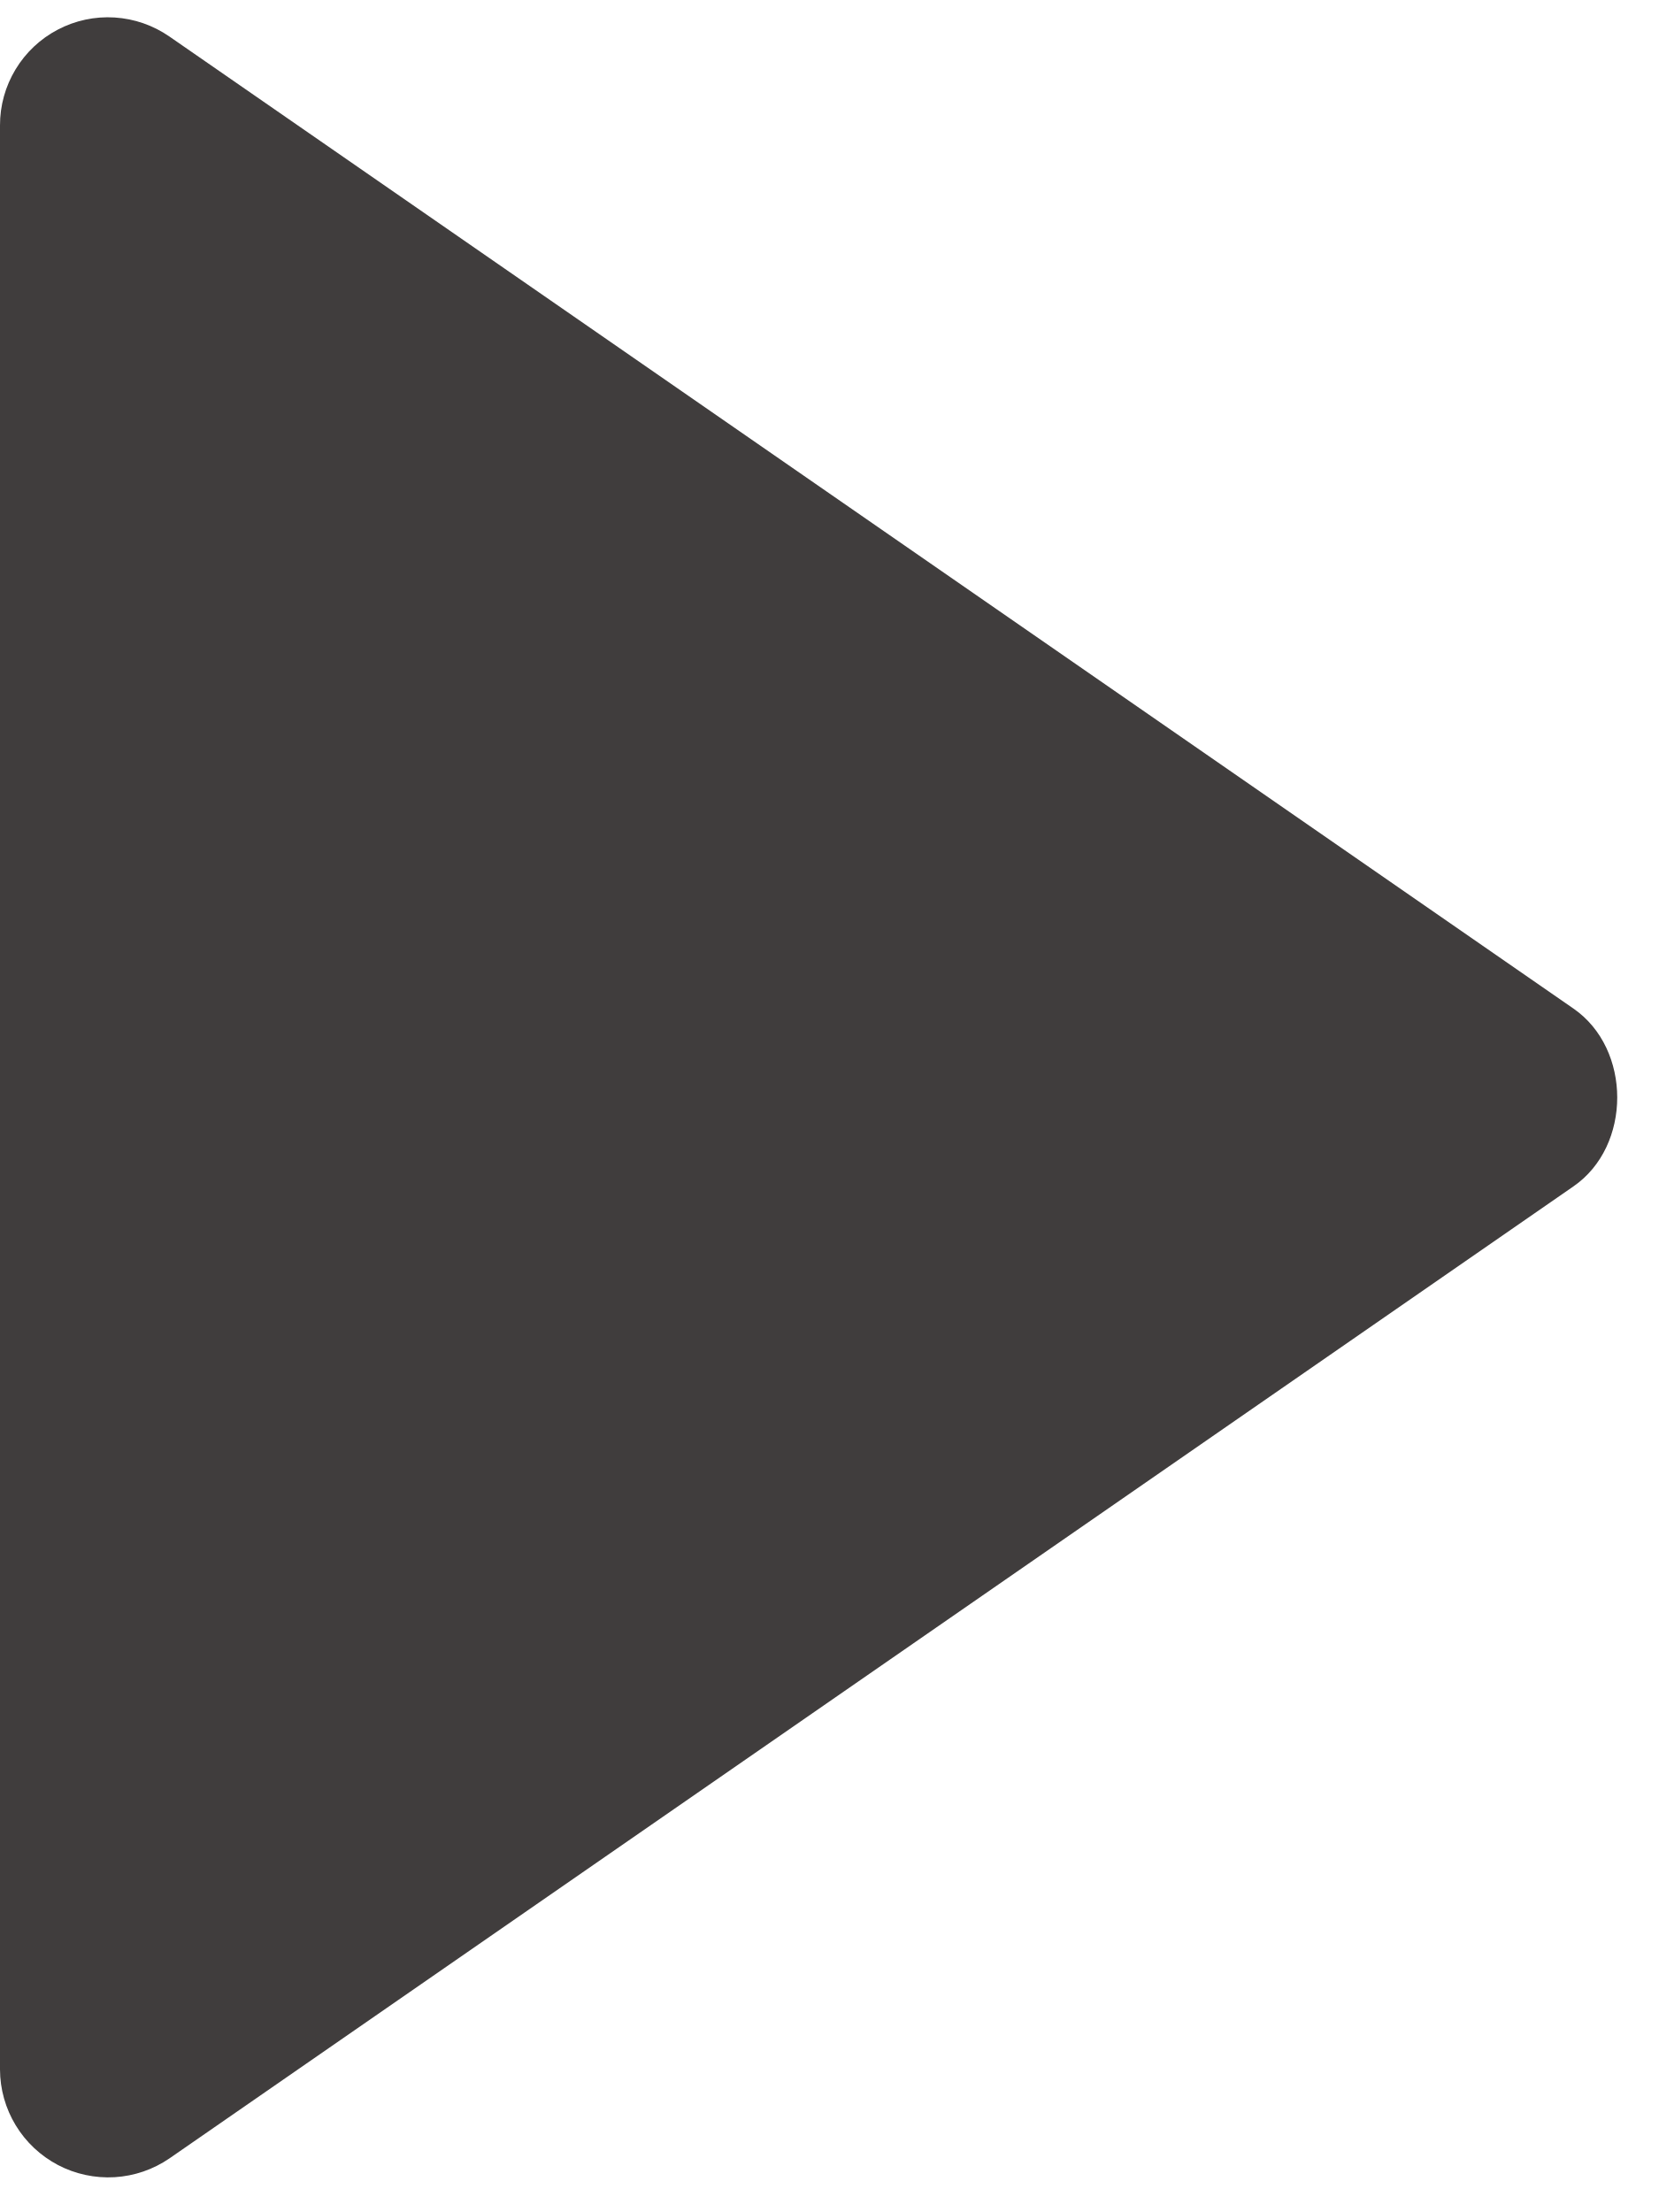
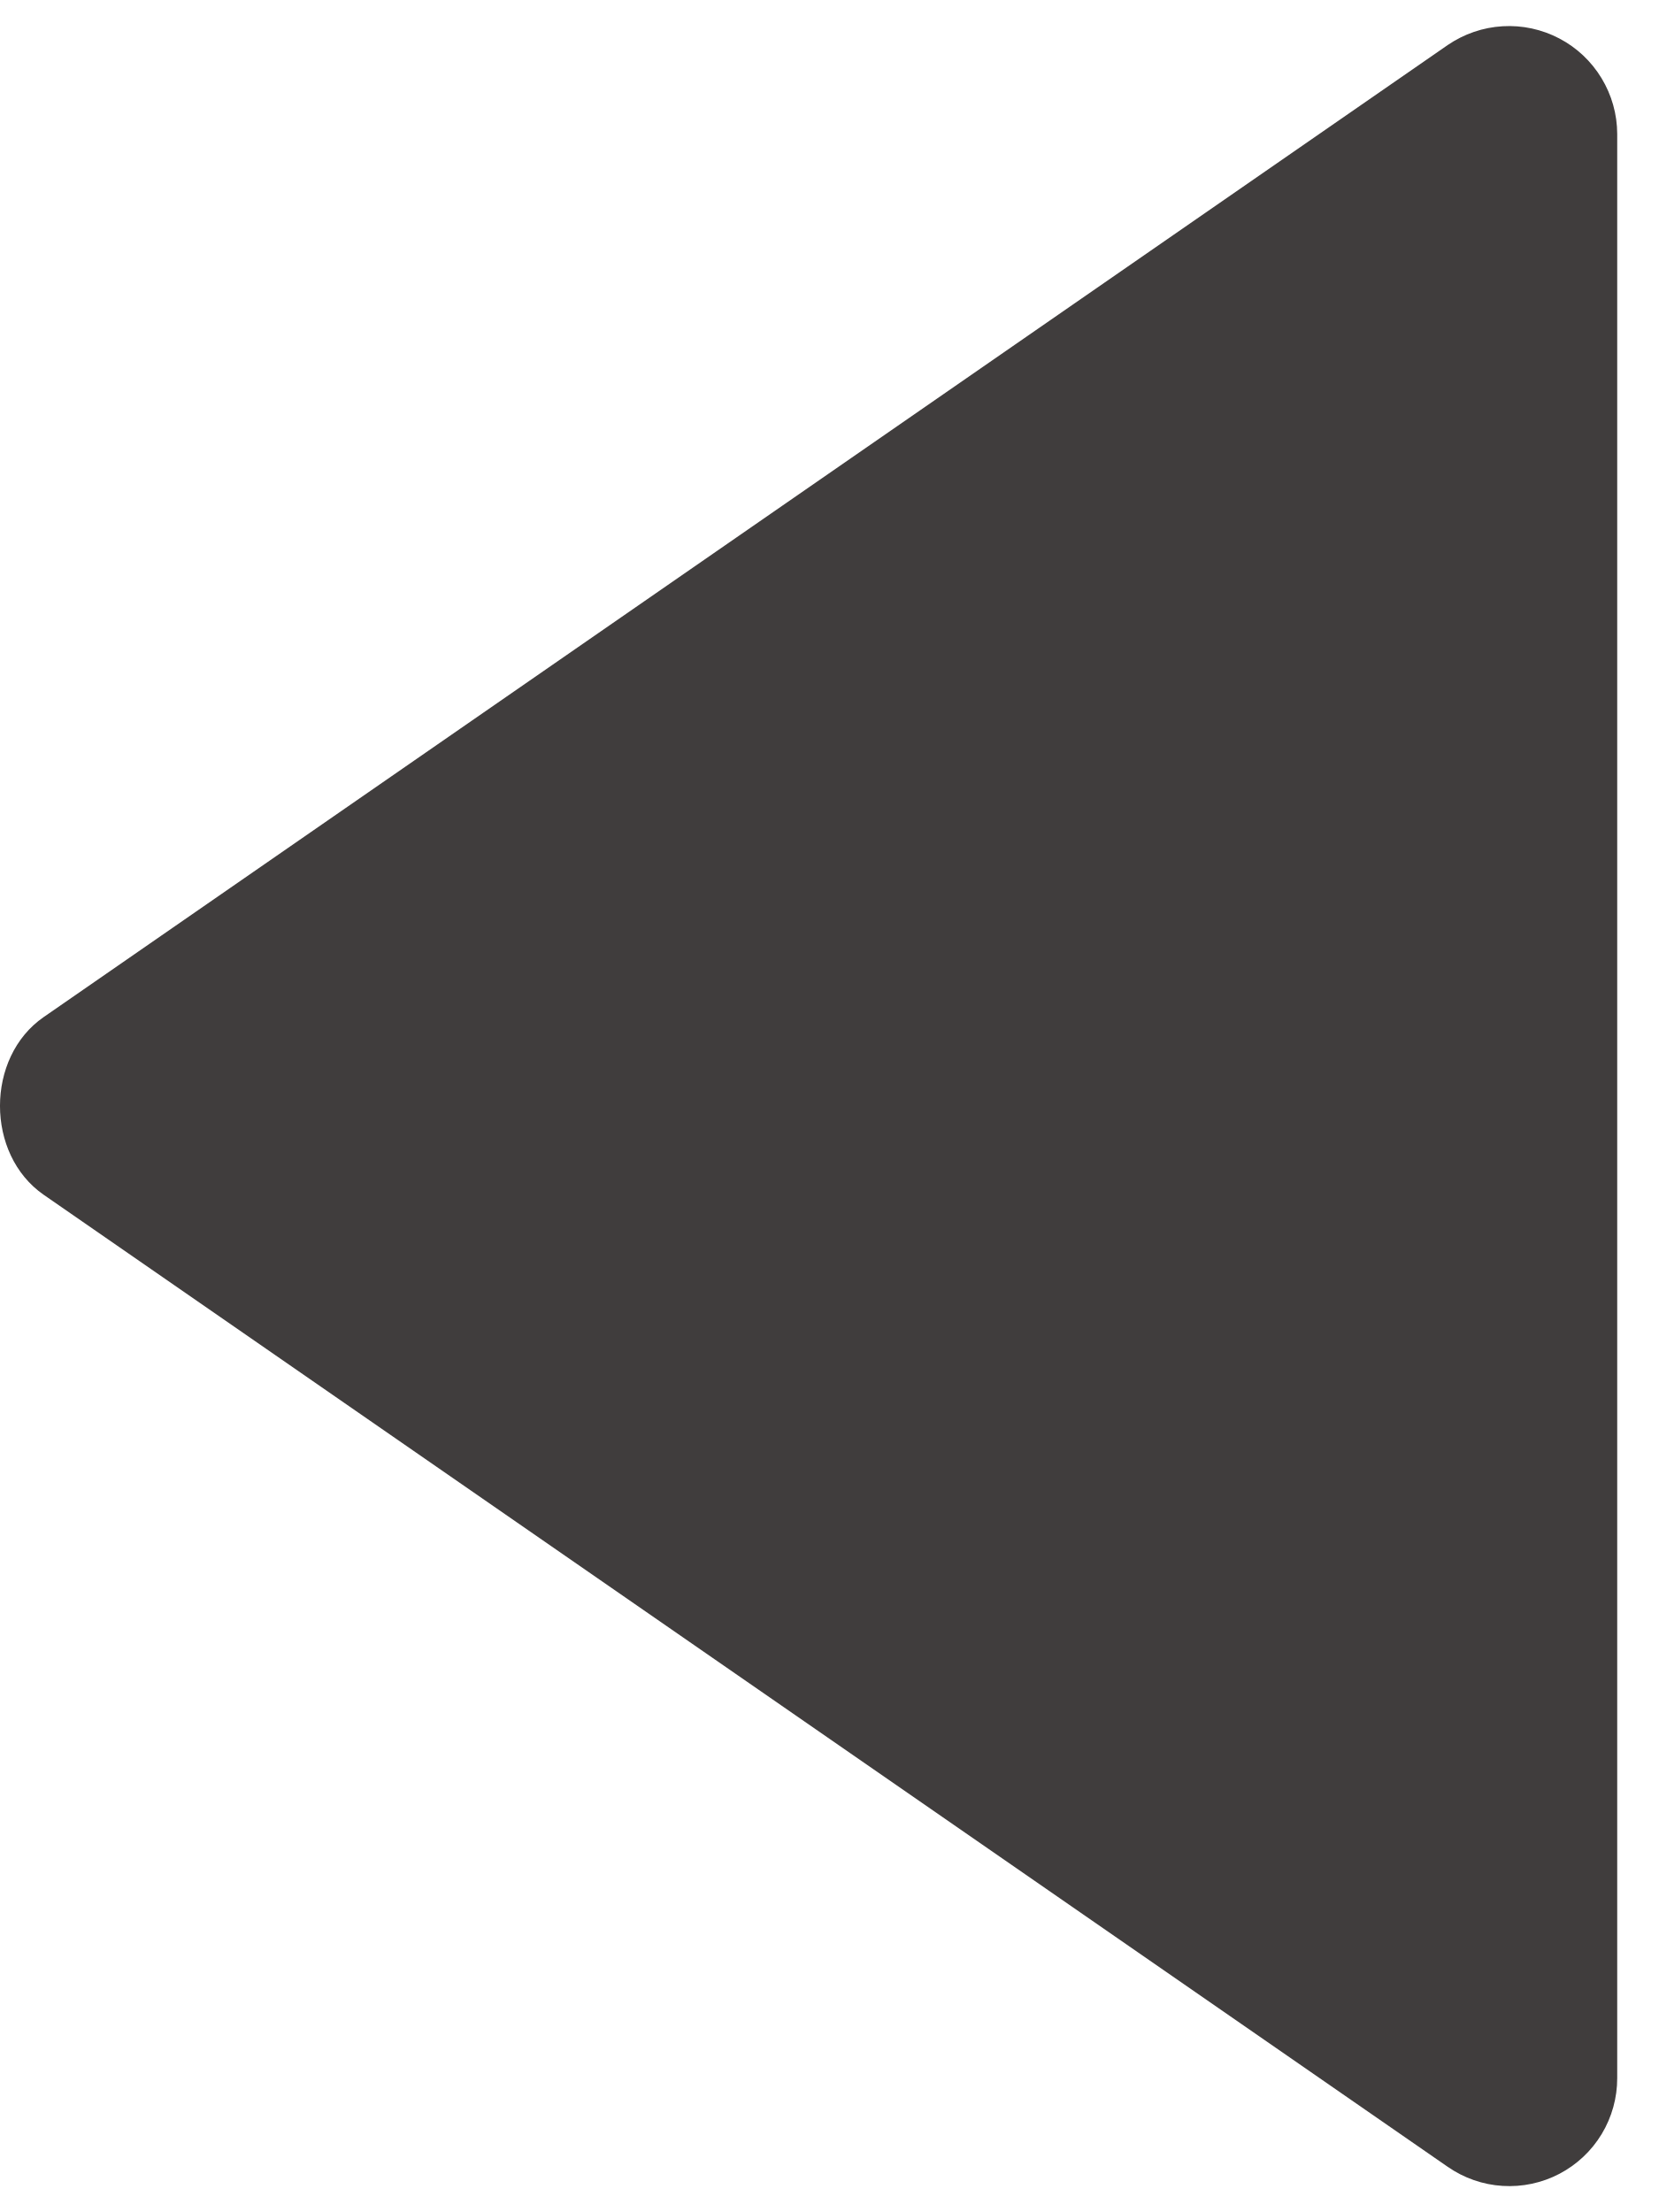
<svg xmlns="http://www.w3.org/2000/svg" width="33" height="44" viewBox="0 0 32 42" fill="none">
-   <path d="M3.72358e-06 2.085L2.0844e-06 39.584C0.001 39.964 0.106 40.336 0.303 40.661C0.5 40.986 0.782 41.25 1.118 41.427C1.454 41.603 1.832 41.684 2.211 41.662C2.59 41.639 2.956 41.514 3.269 41.299L30.352 22.549C31.475 21.772 31.475 19.901 30.352 19.122L3.269 0.372C2.956 0.155 2.59 0.028 2.211 0.004C1.831 -0.02 1.452 0.061 1.115 0.238C0.778 0.414 0.496 0.68 0.3 1.005C0.103 1.331 -0.001 1.704 3.72358e-06 2.085Z" fill="#403D3D" />
+   <path d="M31.194 39.75L31.194 2.25C31.193 1.87 31.088 1.498 30.891 1.174C30.694 0.849 30.413 0.584 30.076 0.408C29.74 0.232 29.362 0.15 28.983 0.173C28.604 0.195 28.239 0.321 27.925 0.535L0.842 19.285C-0.281 20.062 -0.281 21.933 0.842 22.712L27.925 41.462C28.238 41.679 28.604 41.807 28.983 41.83C29.363 41.854 29.742 41.773 30.079 41.597C30.416 41.42 30.698 41.155 30.895 40.829C31.091 40.504 31.195 40.13 31.194 39.75Z" fill="#403D3D" />
</svg>
